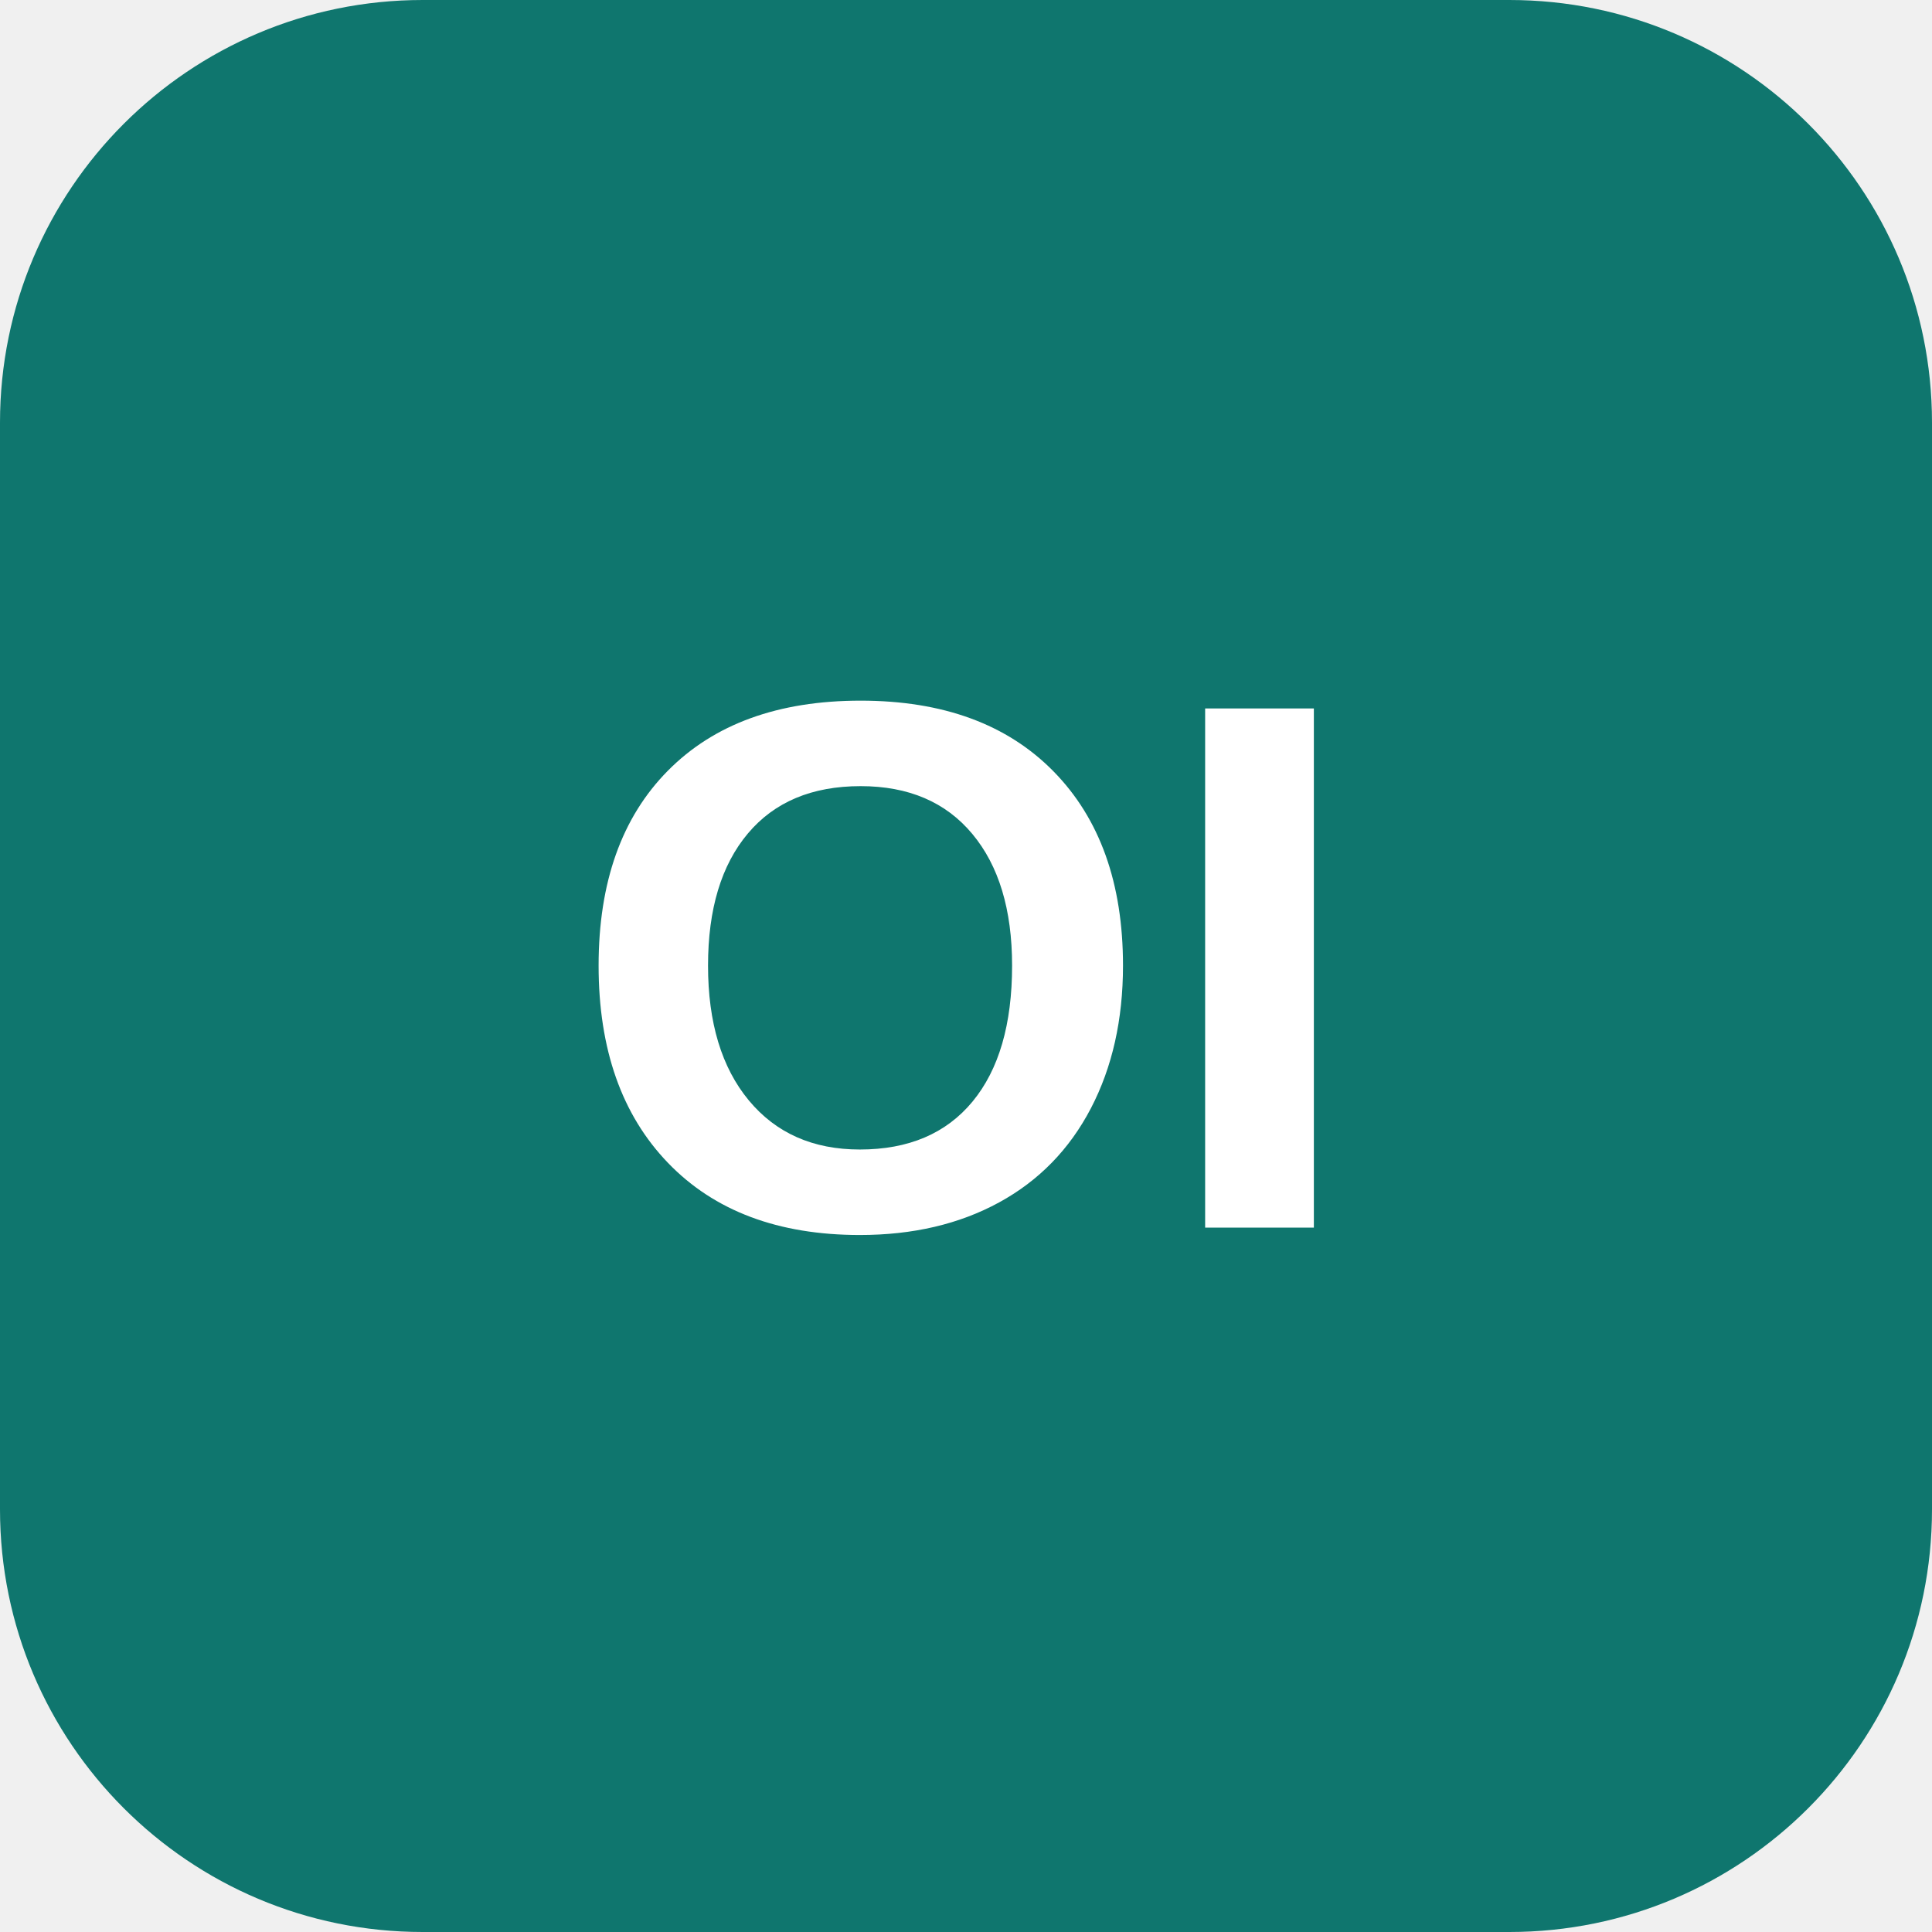
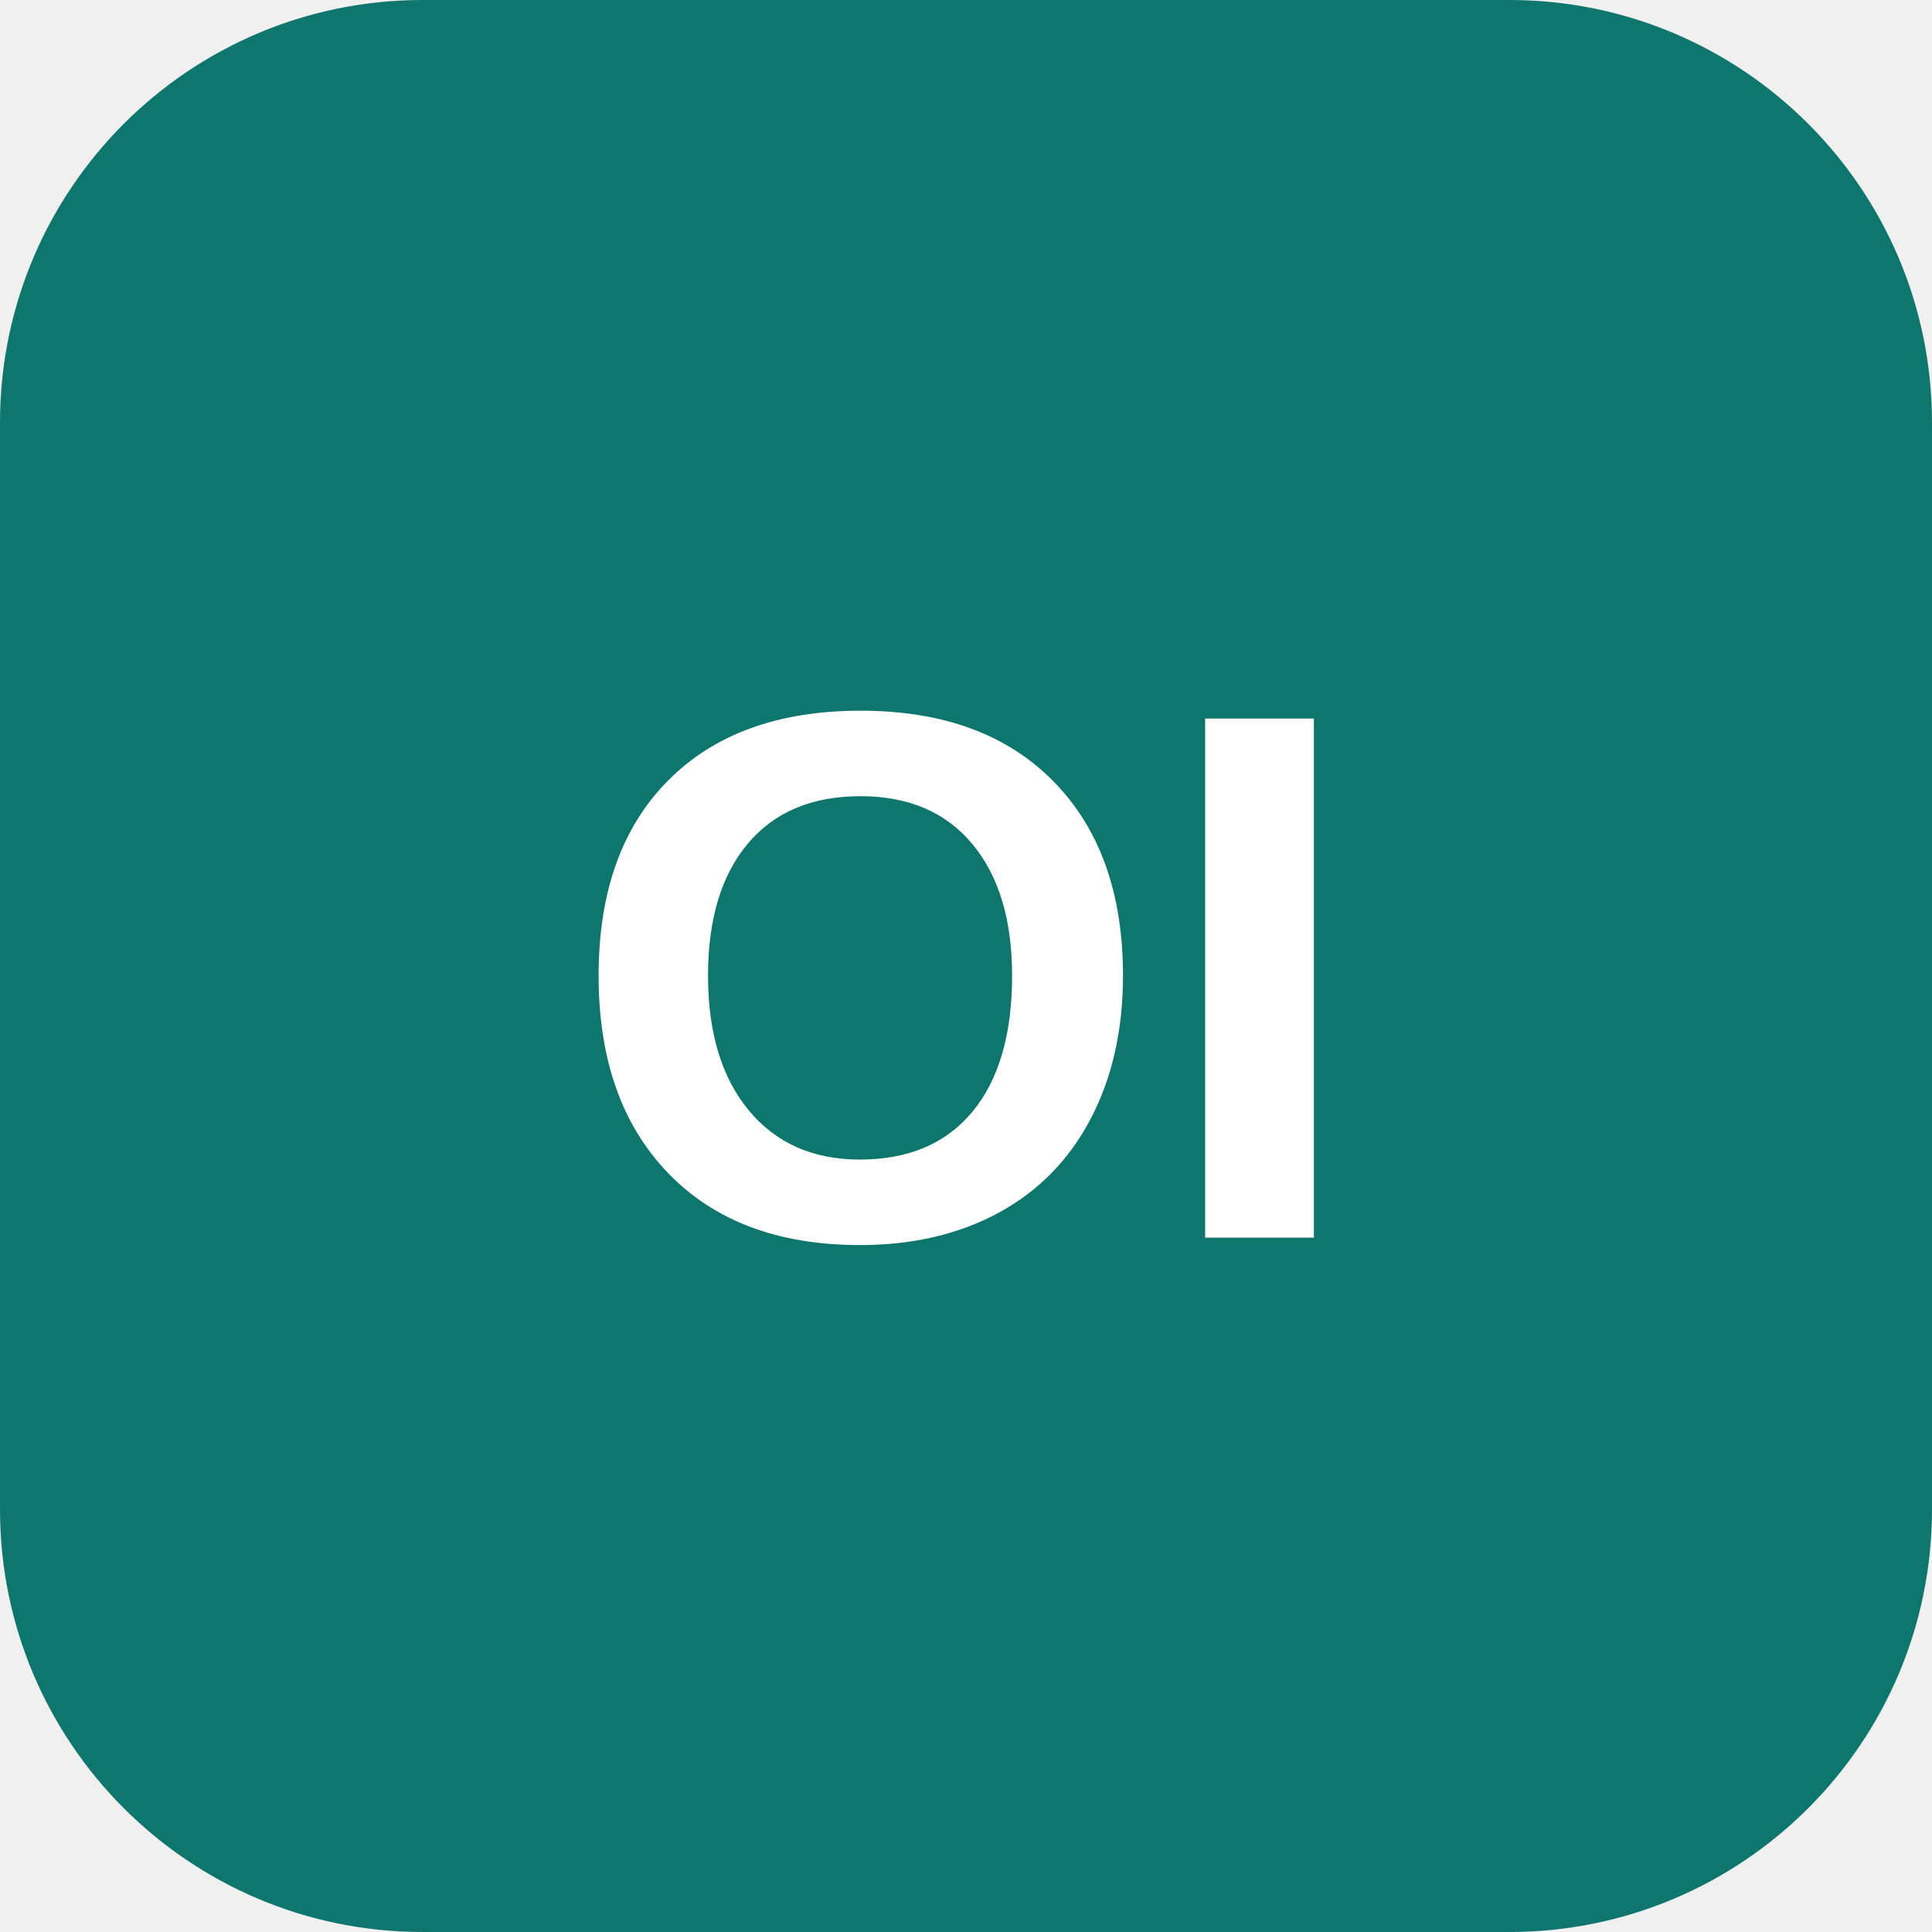
<svg xmlns="http://www.w3.org/2000/svg" viewBox="0 0 512 512">
  <rect width="512" height="512" rx="112" fill="#0f766e" />
-   <text x="256" y="256" text-anchor="middle" dominant-baseline="central" font-family="Arial, Helvetica, sans-serif" font-weight="bold" font-size="200" fill="#fff">OI</text>
+   <text x="256" y="328" text-anchor="middle" font-family="Arial, Helvetica, sans-serif" font-weight="bold" font-size="200" fill="#fff">OI</text>
</svg>
